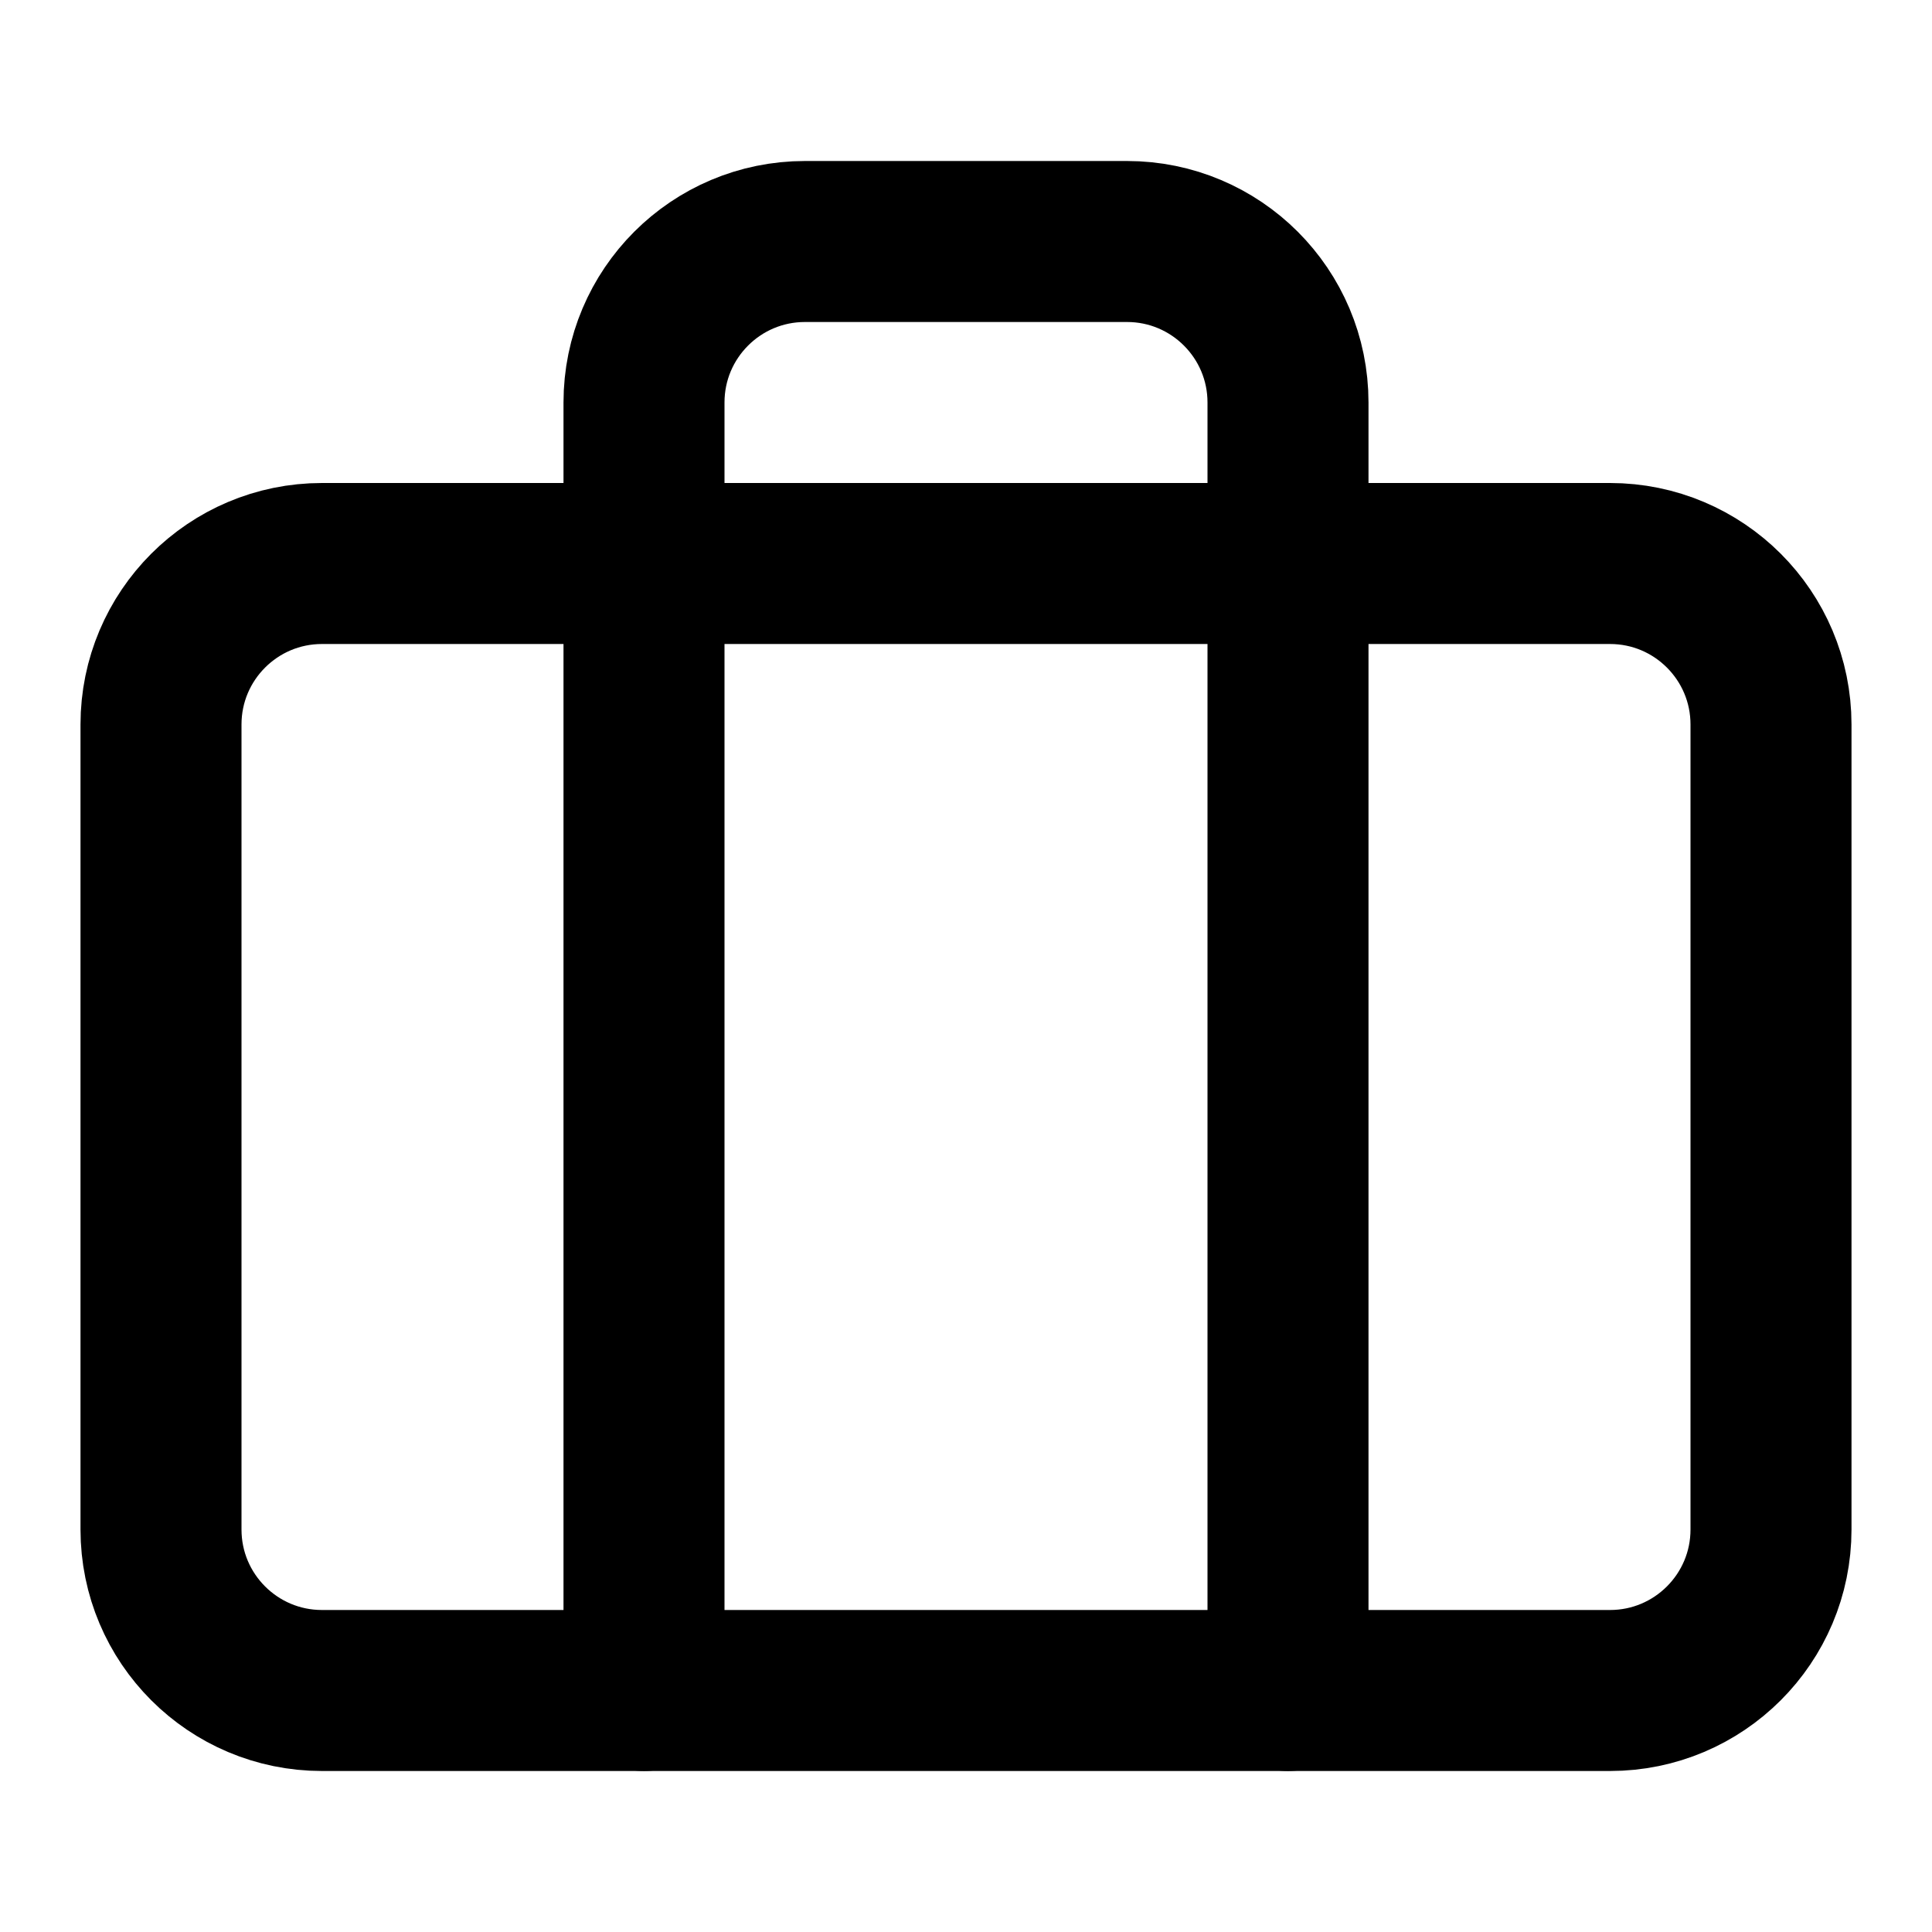
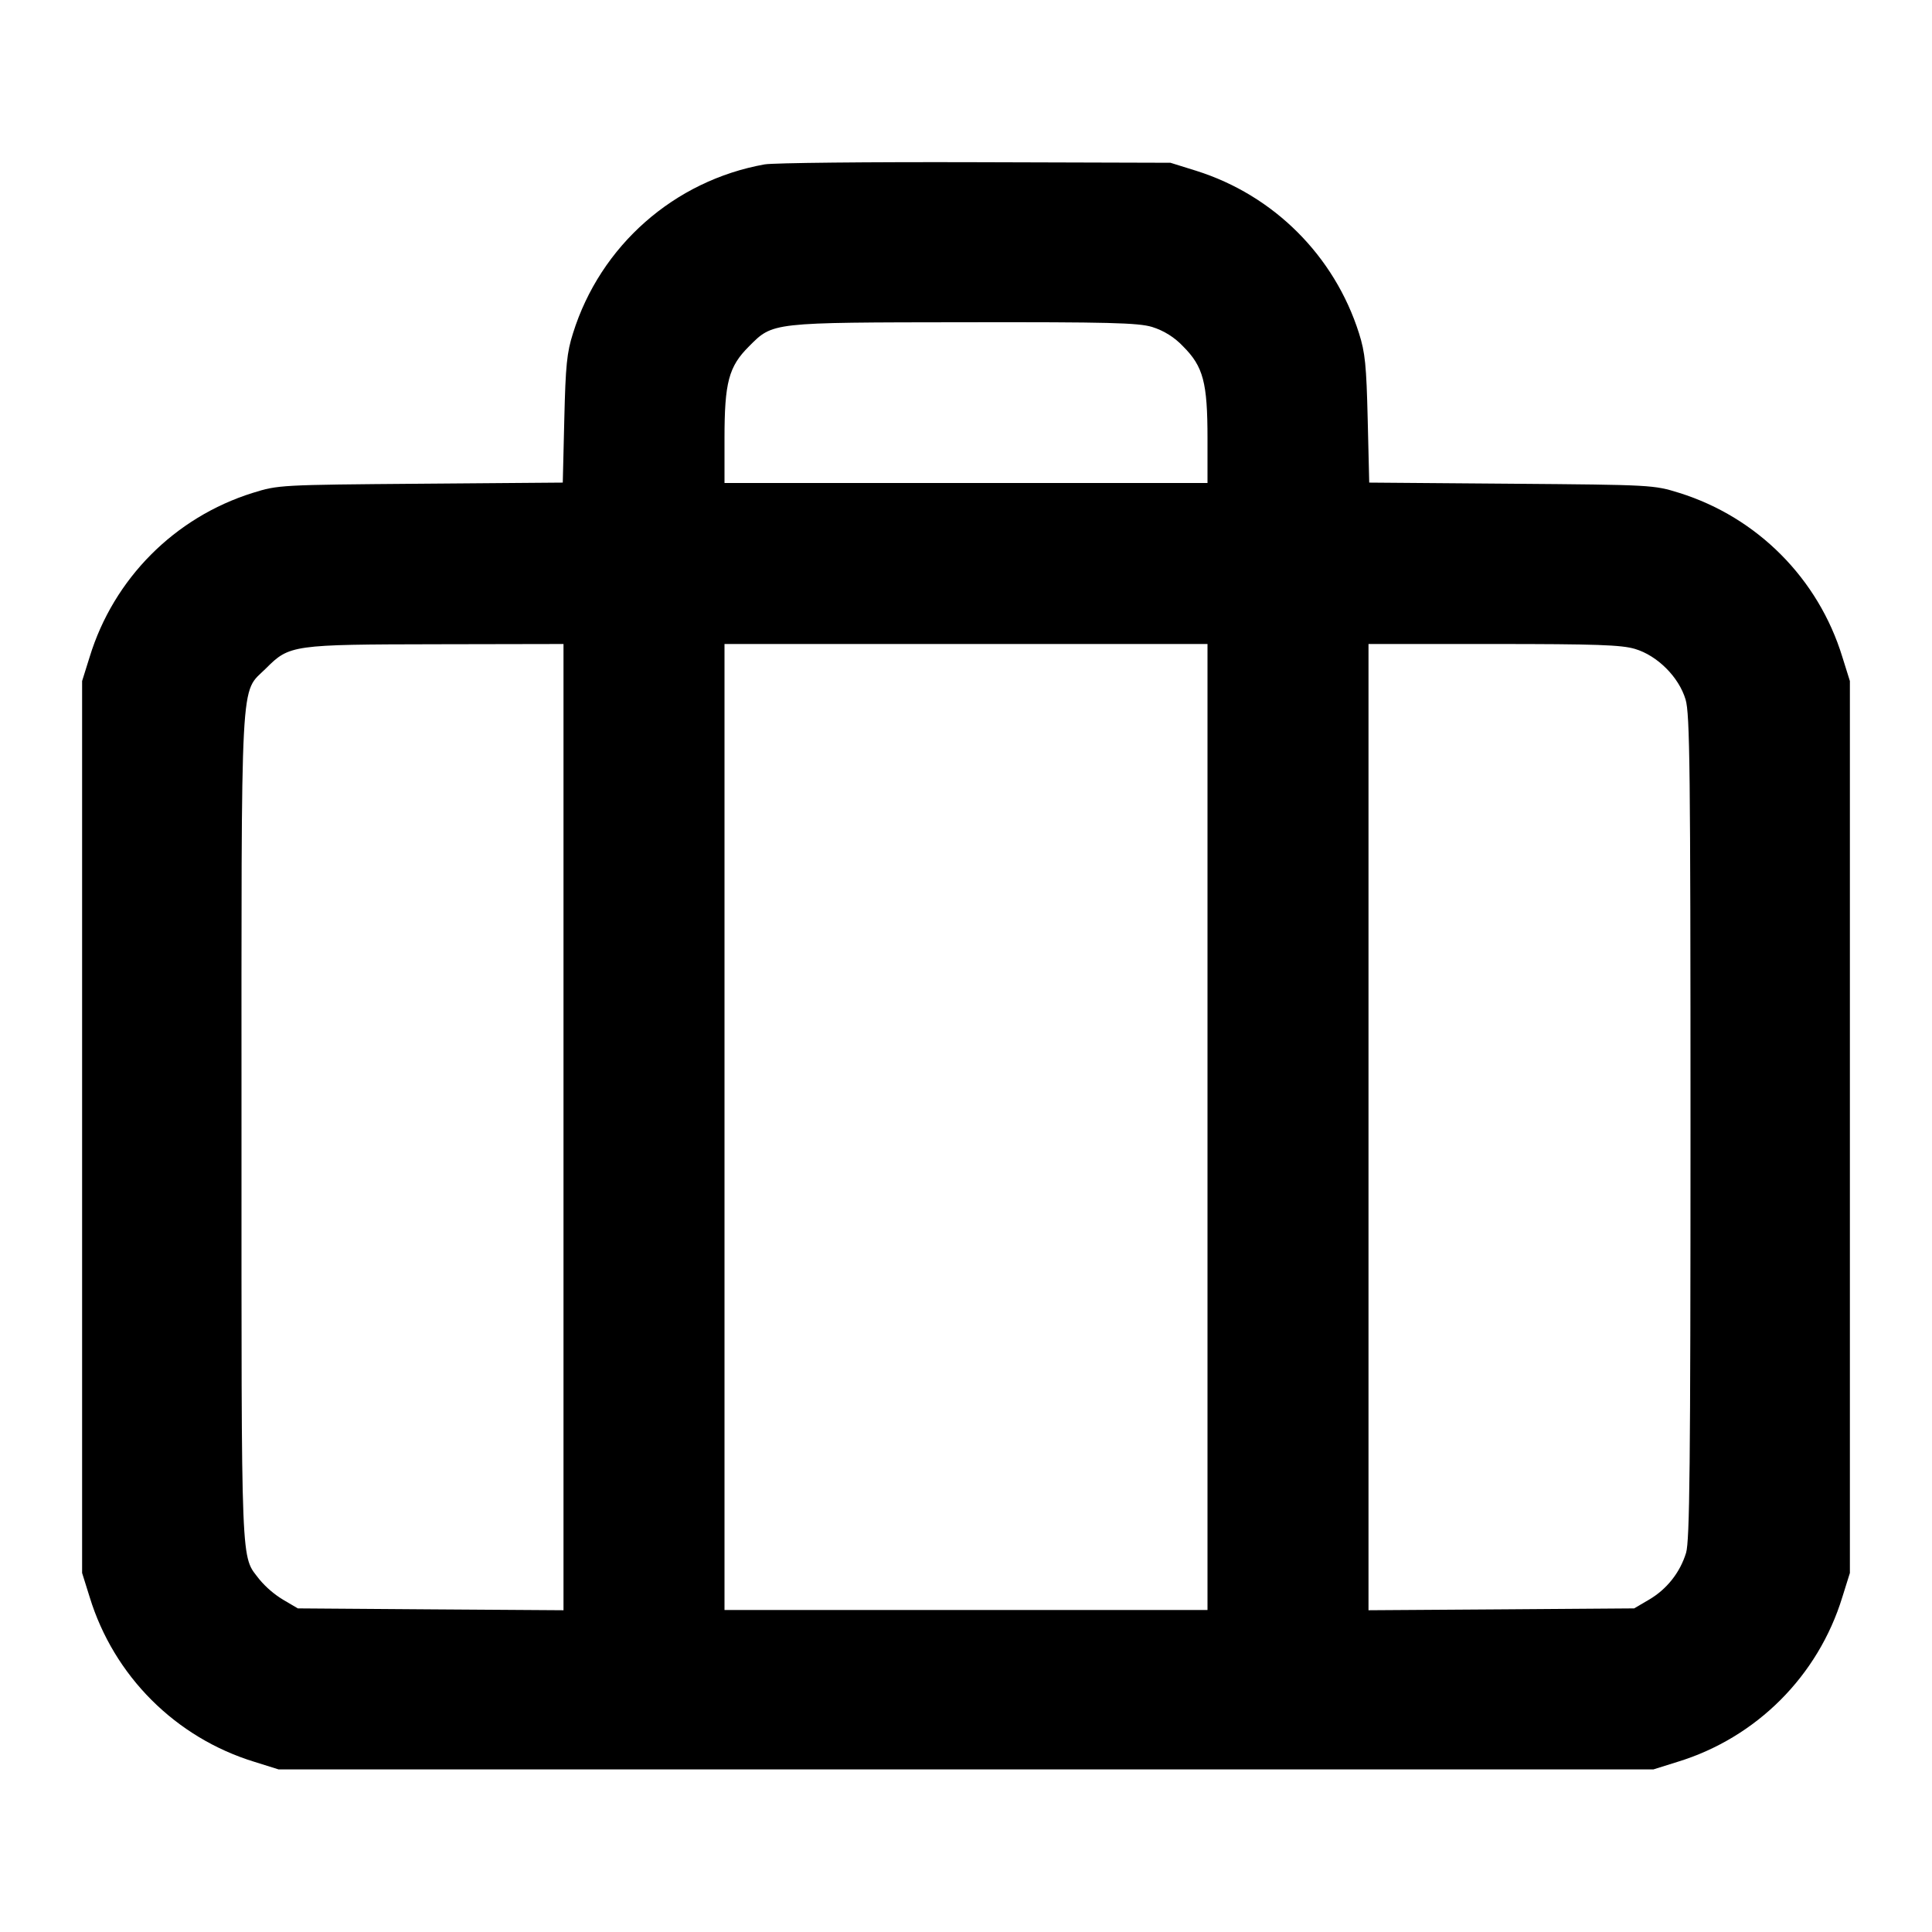
- <svg xmlns="http://www.w3.org/2000/svg" width="24" height="24" viewBox="0 0 24 24" fill="none" stroke="currentColor" stroke-width="2" stroke-linecap="round" stroke-linejoin="round" class="feather feather-briefcase">
-   <rect x="2" y="7" width="20" height="14" rx="2" ry="2" />
-   <path d="M16 21V5a2 2 0 0 0-2-2h-4a2 2 0 0 0-2 2v16" />
+ <svg xmlns="http://www.w3.org/2000/svg" width="24" height="24" fill="none" stroke="currentColor" stroke-width="2" stroke-linecap="round" stroke-linejoin="round" class="feather feather-briefcase">
+   <path d="M9.499 2.042A3.057 3.057 0 0 0 7.118 4.14c-.076.239-.092.396-.108 1.067l-.019.788-1.766.014c-1.748.014-1.768.015-2.086.114A3.08 3.08 0 0 0 1.114 8.16l-.094.3v11.08l.094.3a3.086 3.086 0 0 0 2.046 2.046l.3.094h17.08l.3-.094a3.086 3.086 0 0 0 2.046-2.046l.094-.3V8.46l-.094-.3a3.08 3.08 0 0 0-2.025-2.037c-.318-.099-.338-.1-2.086-.114l-1.766-.014-.019-.788c-.016-.671-.032-.828-.108-1.067a3.096 3.096 0 0 0-2.021-2.018l-.321-.1-2.42-.007c-1.331-.004-2.511.008-2.621.027m4.811 2.019a.893.893 0 0 1 .387.242c.251.251.303.448.303 1.144V6H9v-.553c0-.697.052-.893.304-1.144.3-.301.265-.297 2.679-.3 1.789-.003 2.155.007 2.327.058M7 14.002v6.001l-1.65-.011-1.65-.012-.184-.108a1.199 1.199 0 0 1-.291-.249C2.988 19.312 3 19.608 3 14.022c0-5.782-.021-5.395.304-5.719.292-.292.325-.297 2.126-.3L7 8v6.002M15 14v6H9V8h6v6m5.31-5.939c.279.083.546.35.629.629.053.178.061.856.061 5.311 0 4.211-.01 5.138-.055 5.289a1.02 1.02 0 0 1-.461.582l-.184.108-1.65.012-1.65.011V8h1.553c1.273 0 1.589.011 1.757.061" fill-rule="evenodd" fill="#000" stroke="none" />
</svg>
